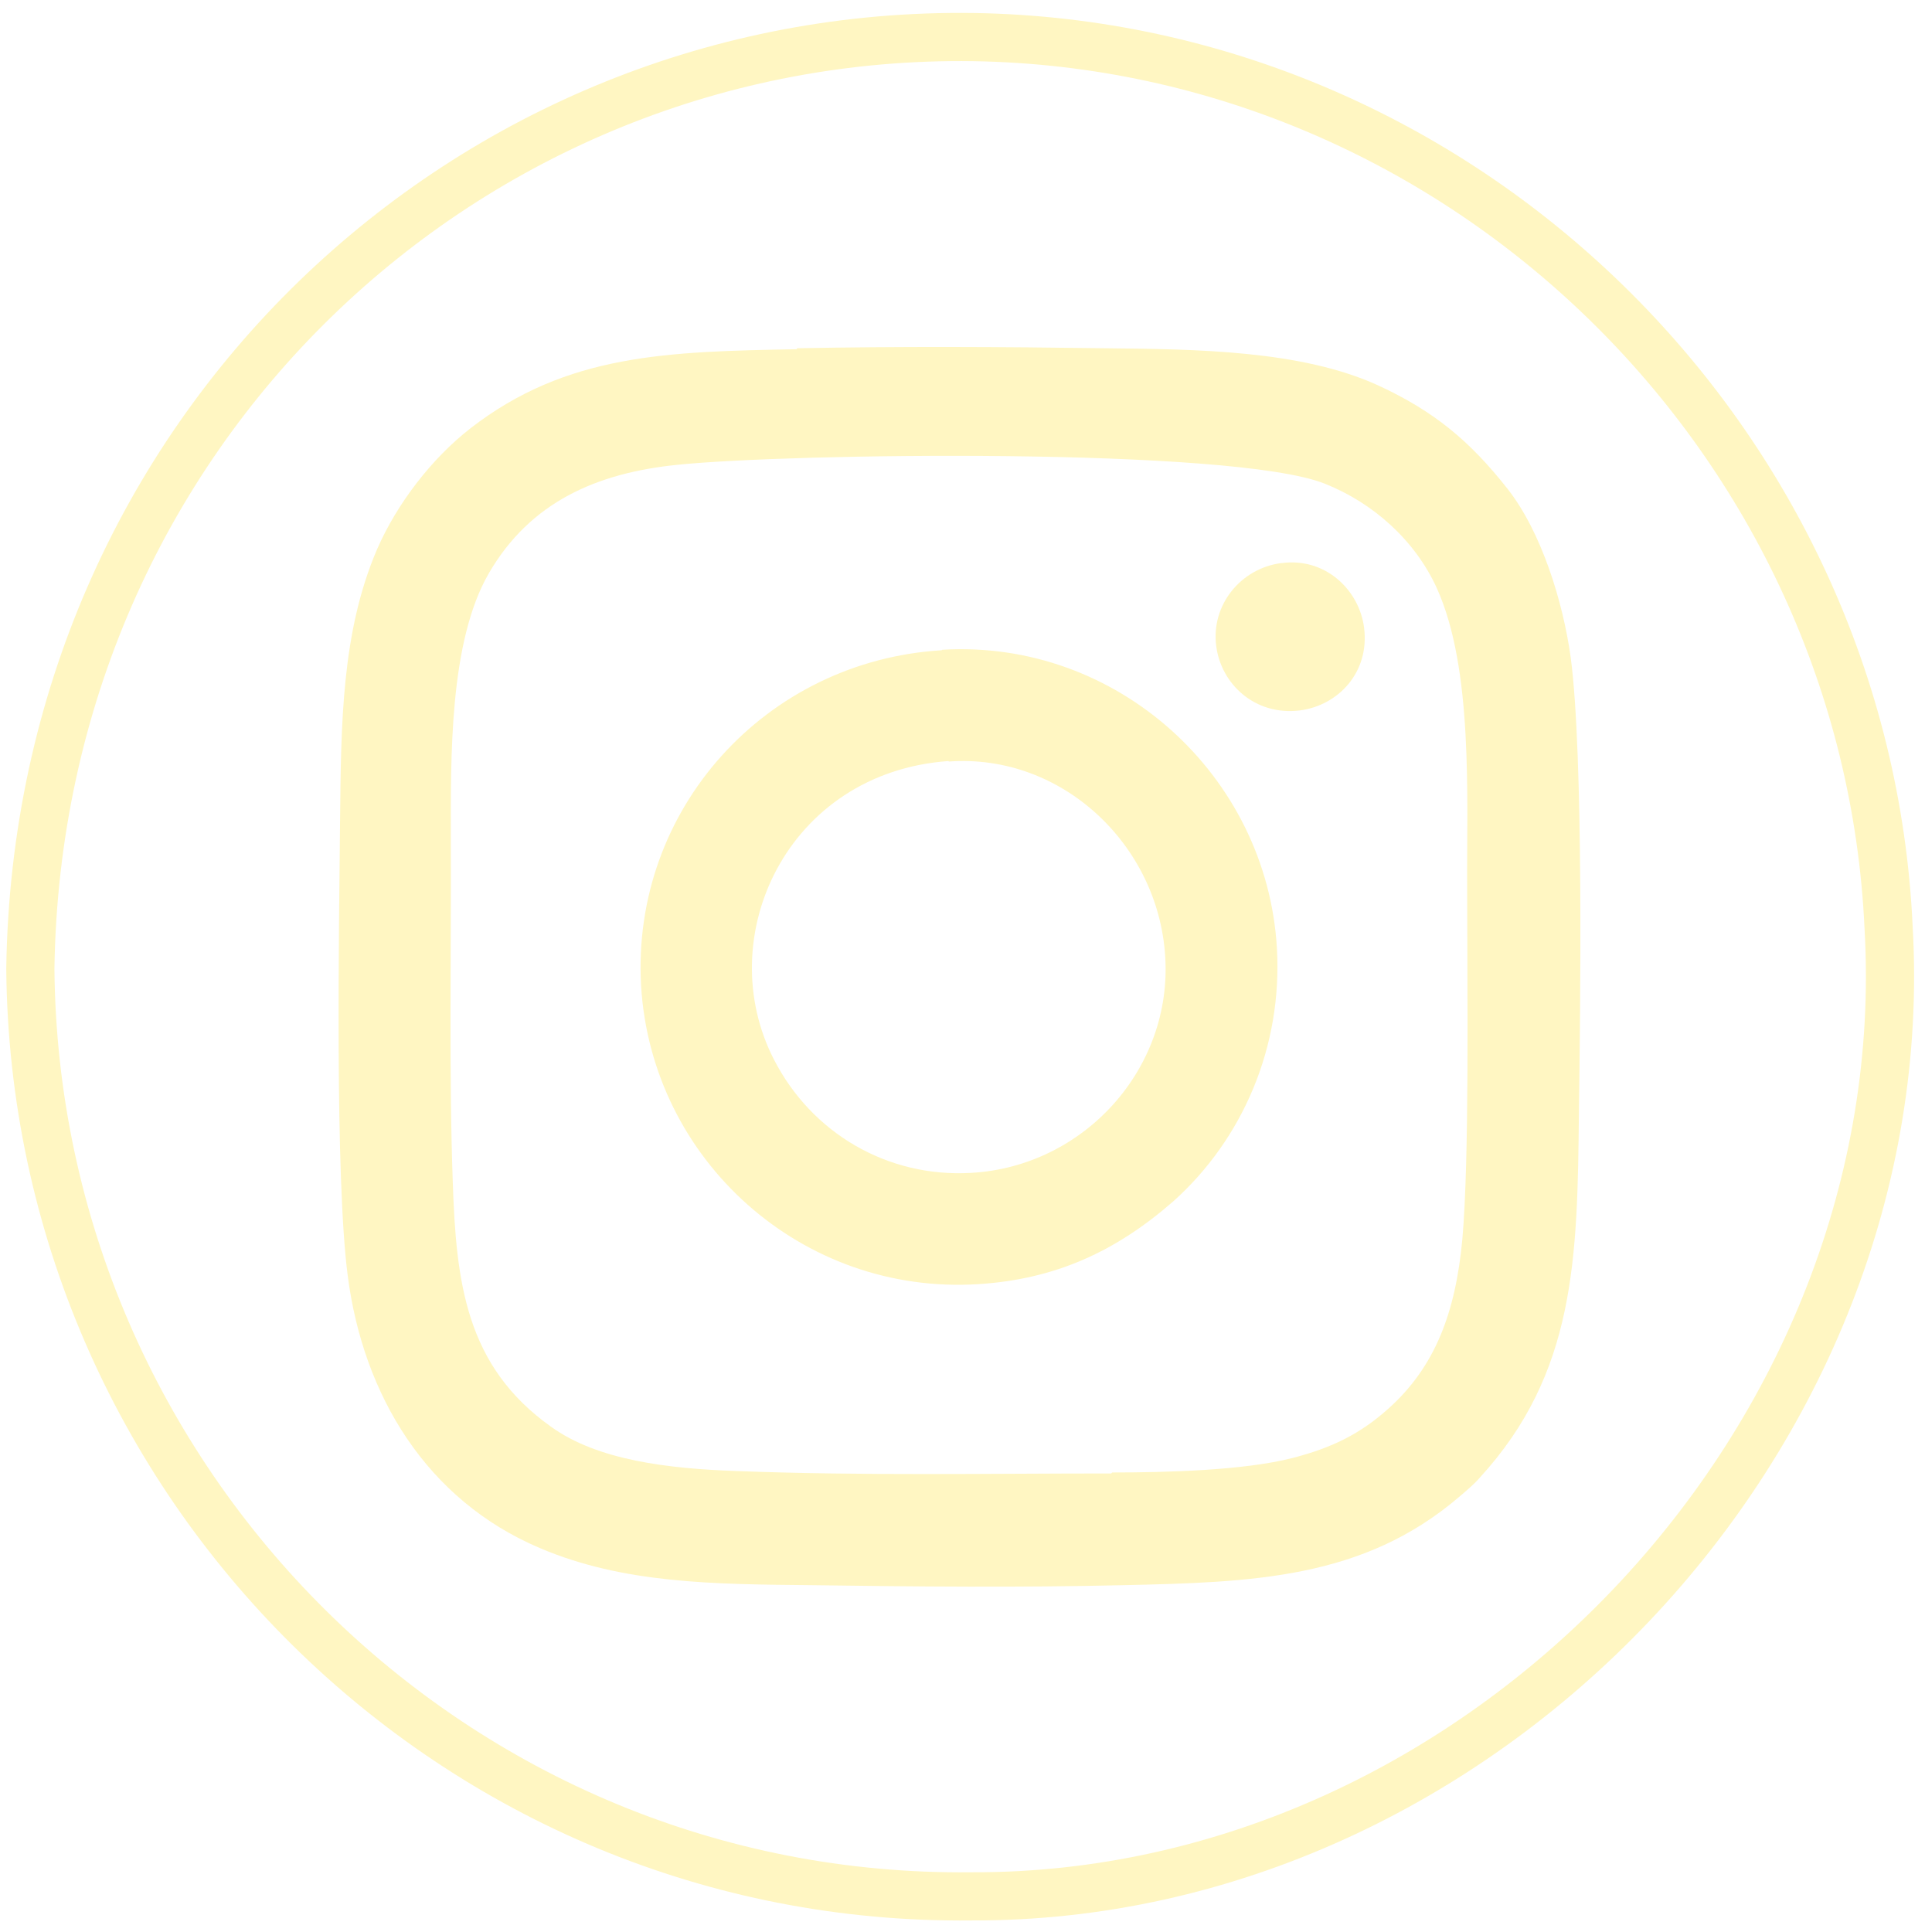
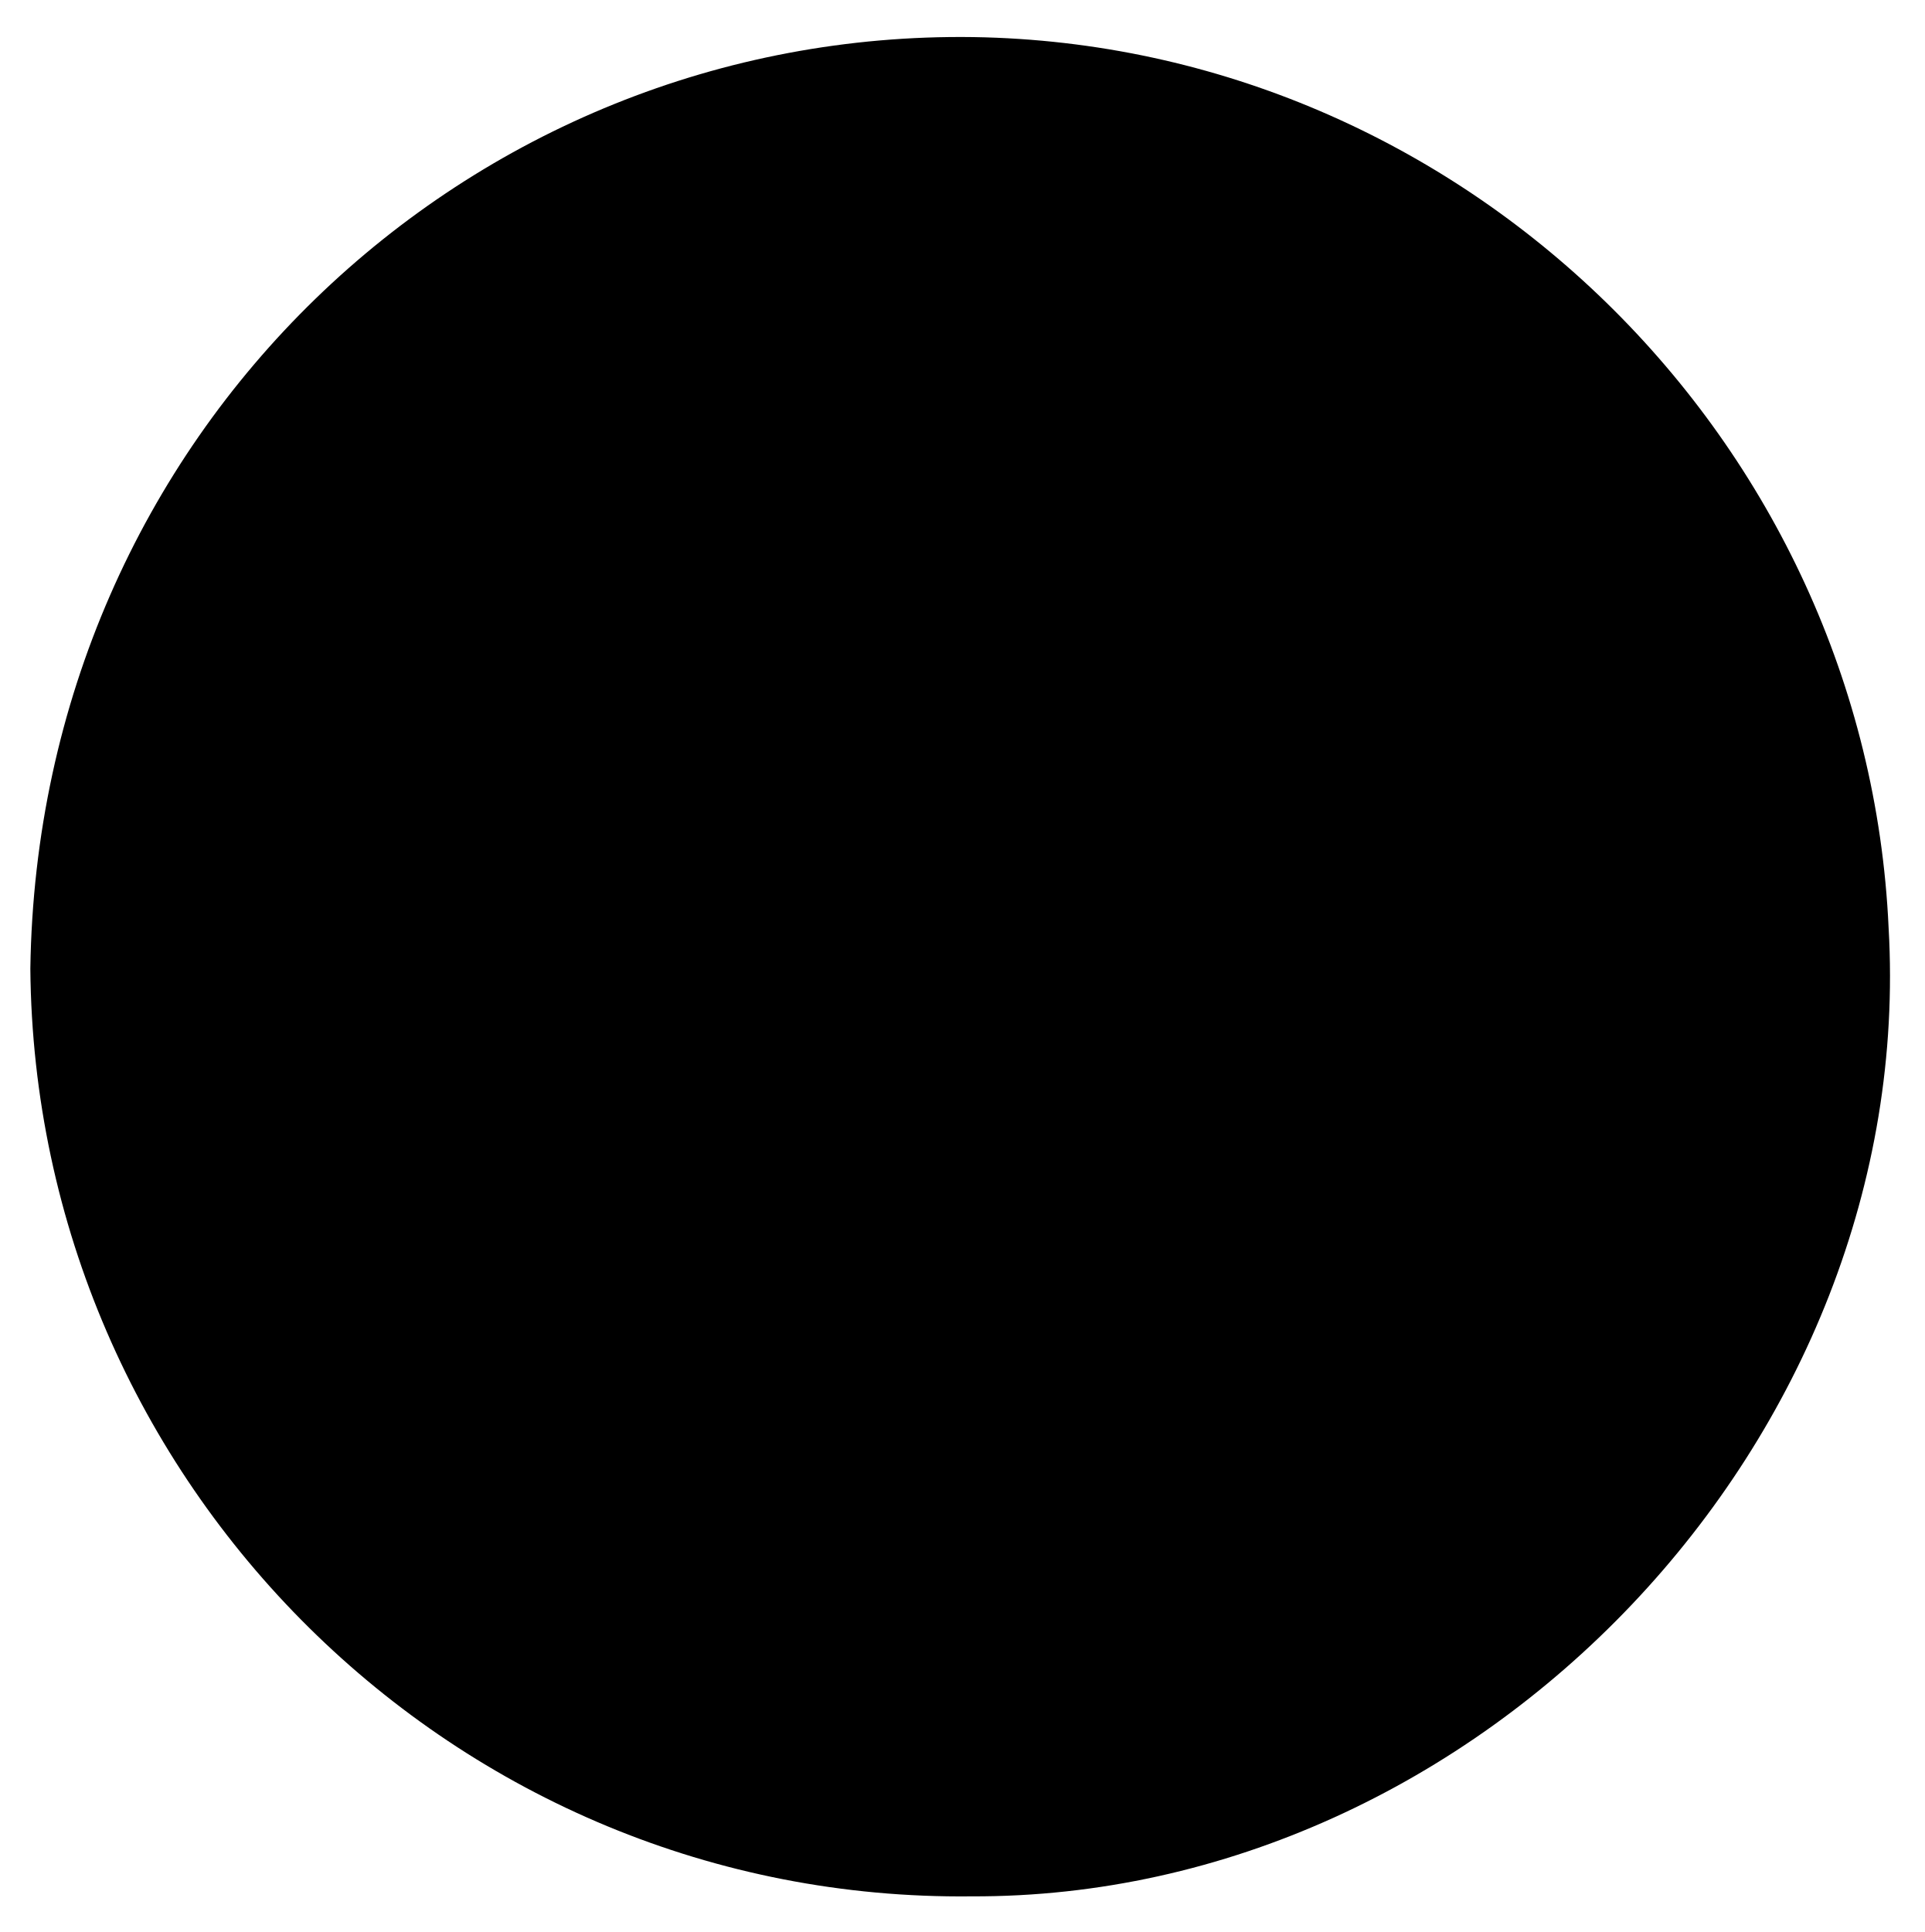
<svg xmlns="http://www.w3.org/2000/svg" version="1.1" viewBox="0 0 39.96 40.11">
-   <defs>
-     <style>
-       .cls-1 {
-         fill: none;
-         stroke: #fff6c2;
-         stroke-miterlimit: 10;
-       }
- 
-       .cls-2 {
-         fill: #fff6c2;
-         fill-rule: evenodd;
-       }
-     </style>
-   </defs>
  <g>
    <g id="Capa_1">
      <g>
        <path class="cls-2" d="M23.07,30.59c-2.6,0-5.16.05-7.78-.05-1.41-.05-2.88-.22-3.85-.92-1.77-1.26-1.97-2.99-2.04-5.08-.08-2.22-.03-4.87-.04-7.12,0-1.67-.04-4.09.79-5.52.86-1.48,2.24-2.08,3.91-2.25,2.3-.24,11.52-.37,13.44.39,1.01.4,1.88,1.18,2.33,2.17.76,1.68.62,4.35.63,6.2,0,2.12.05,5.62-.1,7.32-.14,1.51-.56,2.64-1.53,3.51-.59.53-1.18.82-2,1.03-1.01.26-2.64.3-3.74.3h0ZM16.54,7.25c-2.66.05-4.77.09-6.77,1.64-.81.63-1.53,1.57-1.94,2.51-.74,1.72-.75,3.63-.77,5.66-.02,2.15-.11,7.37.16,9.43.32,2.47,1.63,4.65,3.99,5.65,1.74.74,3.61.75,5.66.77,2.13.03,4.31.05,6.44,0,2.7-.06,4.99-.13,6.98-1.83.15-.13.31-.26.43-.4,1.99-2.17,2.03-4.55,2.06-7.57.03-2.11.1-7.43-.17-9.46-.16-1.16-.61-2.61-1.31-3.5-.78-.99-1.52-1.61-2.69-2.15-1.6-.73-3.77-.75-5.68-.77-2.11-.03-4.28-.04-6.38,0h0ZM19.7,15.81c2.34-.17,4.34,1.72,4.49,4.03.16,2.34-1.68,4.38-4.03,4.51-1.74.1-3.31-.83-4.09-2.35-1.31-2.54.27-5.96,3.62-6.2h0ZM19.55,13.5c-3.65.22-6.45,3.3-6.24,6.97.22,3.62,3.34,6.42,7,6.19,1.6-.1,2.86-.68,4.05-1.72,1.44-1.29,2.27-3.21,2.15-5.26-.21-3.58-3.32-6.41-6.95-6.19h0ZM26.6,11.69c-.84.11-1.46.87-1.35,1.72.1.79.8,1.45,1.73,1.34.8-.1,1.46-.79,1.34-1.72-.1-.78-.8-1.46-1.71-1.34h0Z" />
        <path class="cls-1" d="M.63,20.11c.09,10.68,8.82,19.38,19.54,19.26,10.56.04,19.65-9.49,19.04-20.11C38.75,9.15,30.38.93,20.21.77,9.73.62.79,8.96.63,20.11h0Z" />
      </g>
    </g>
  </g>
</svg>
